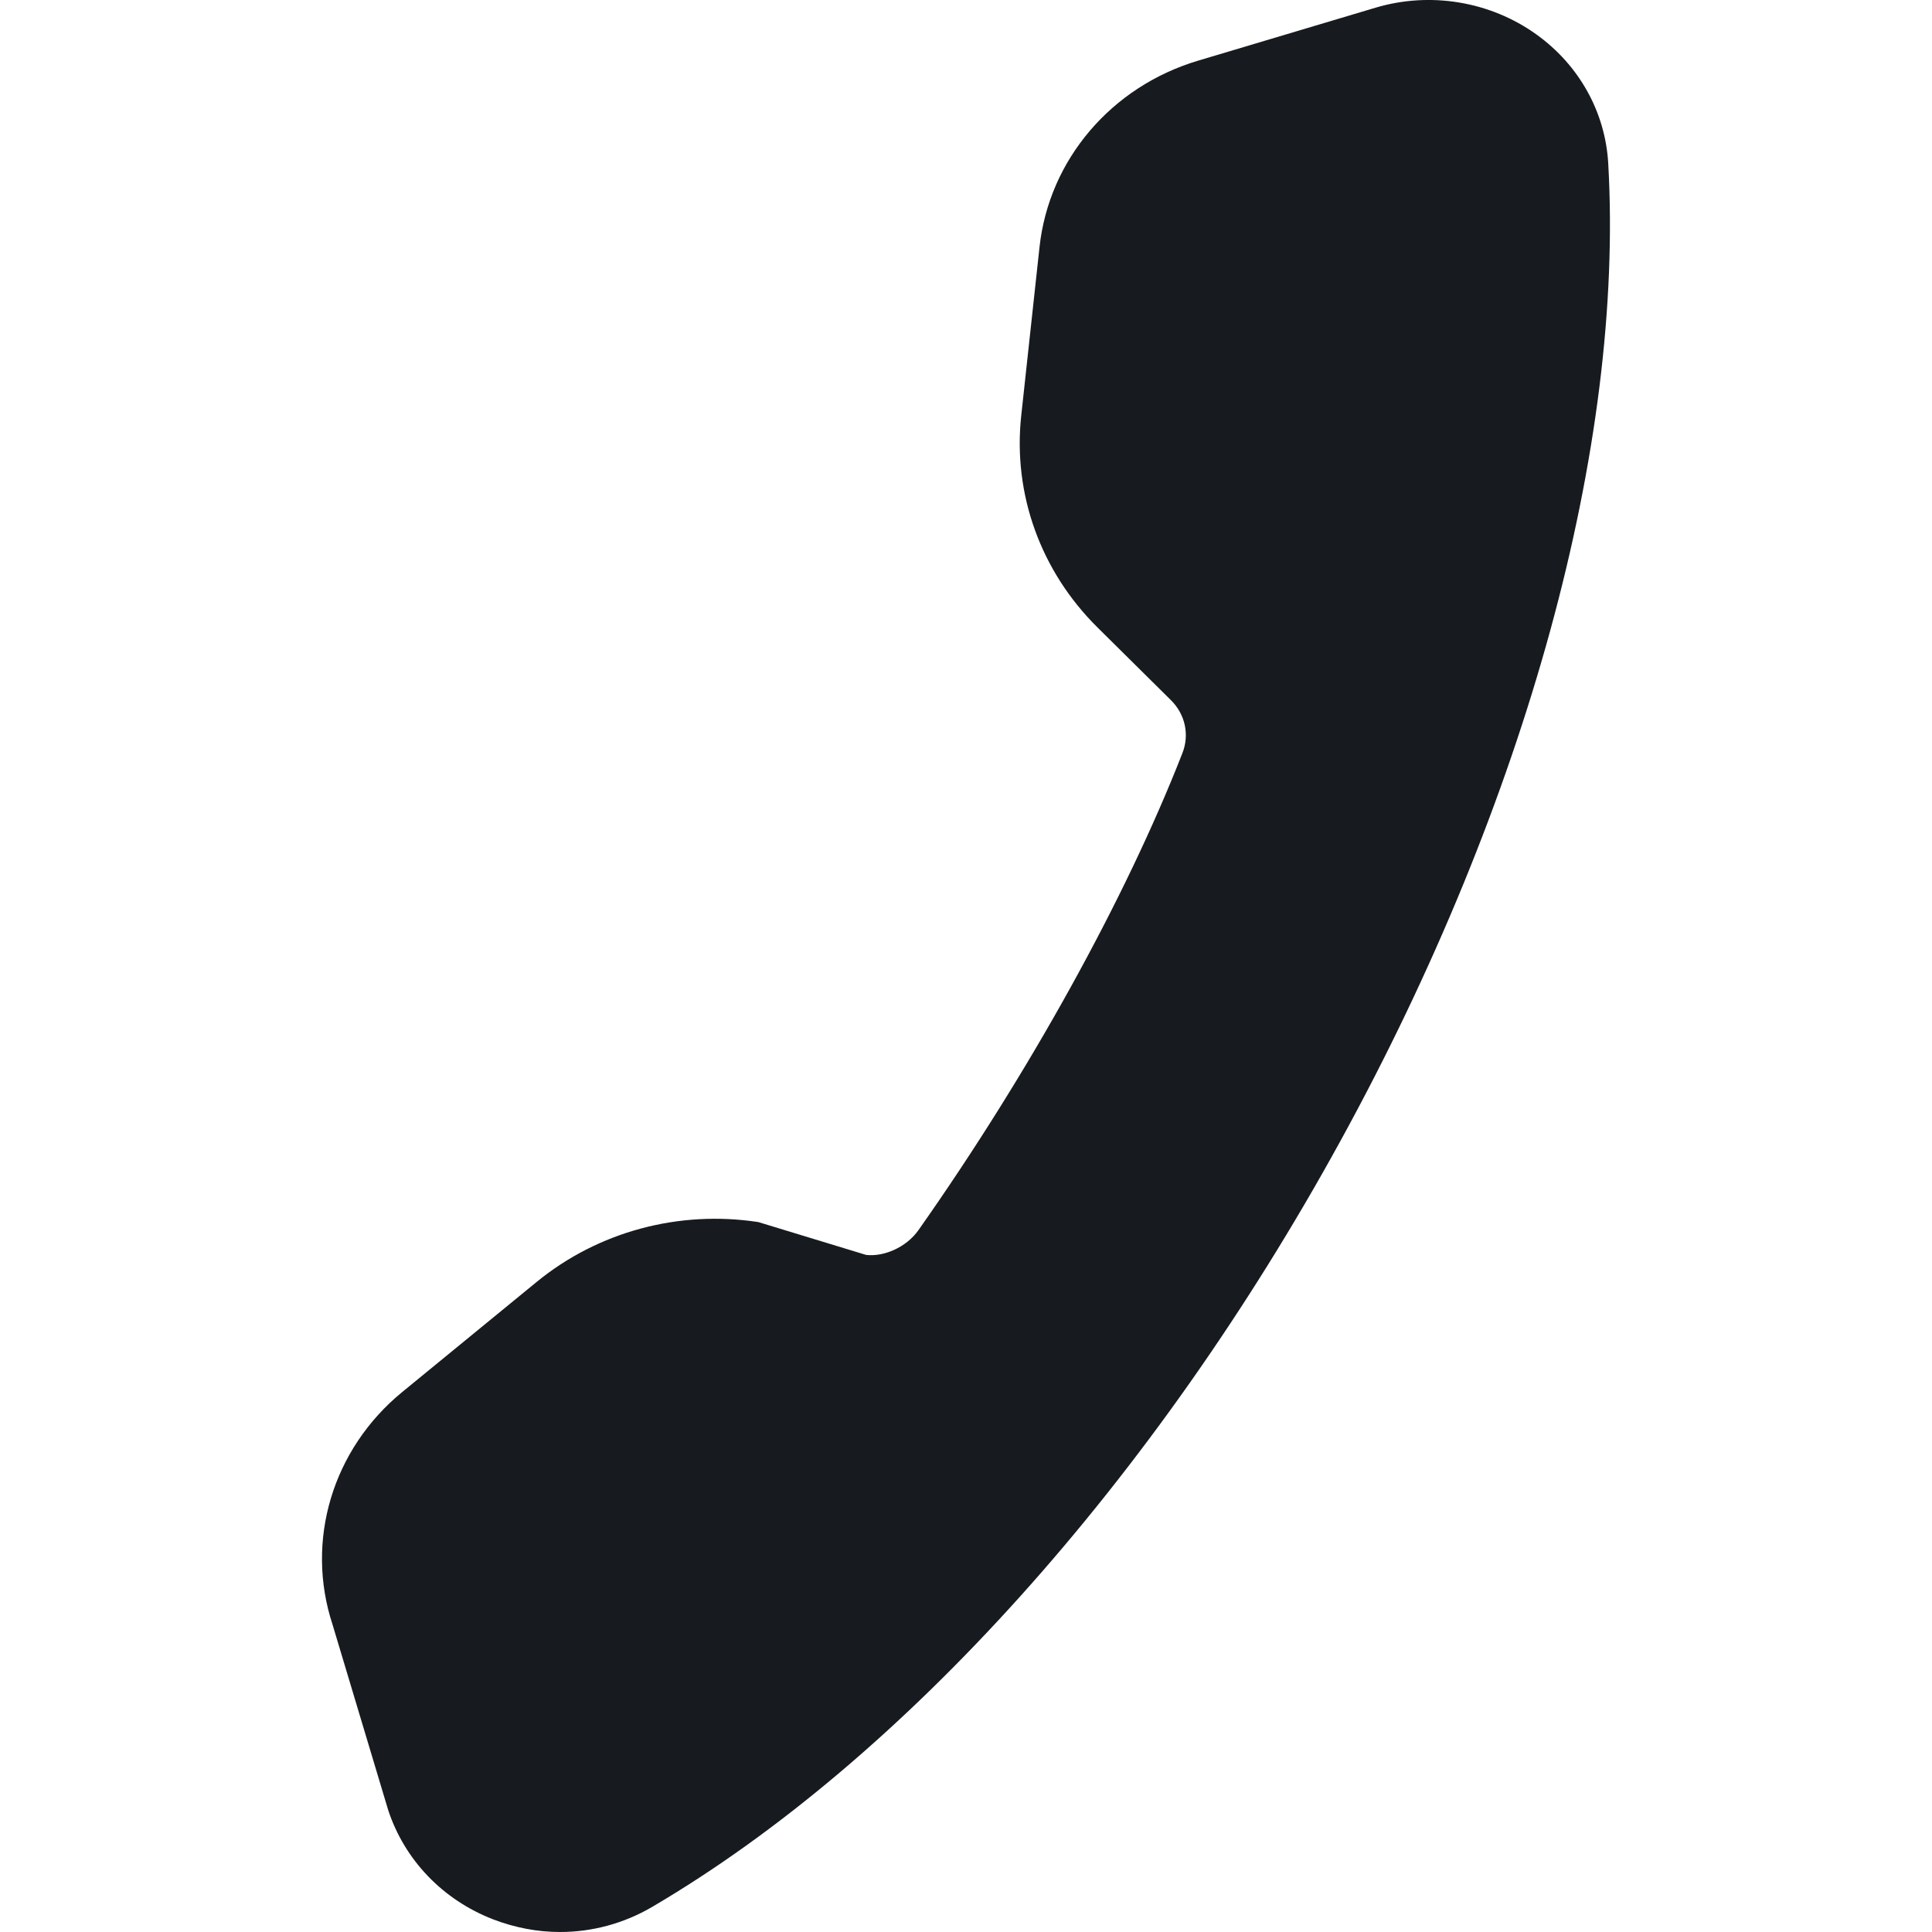
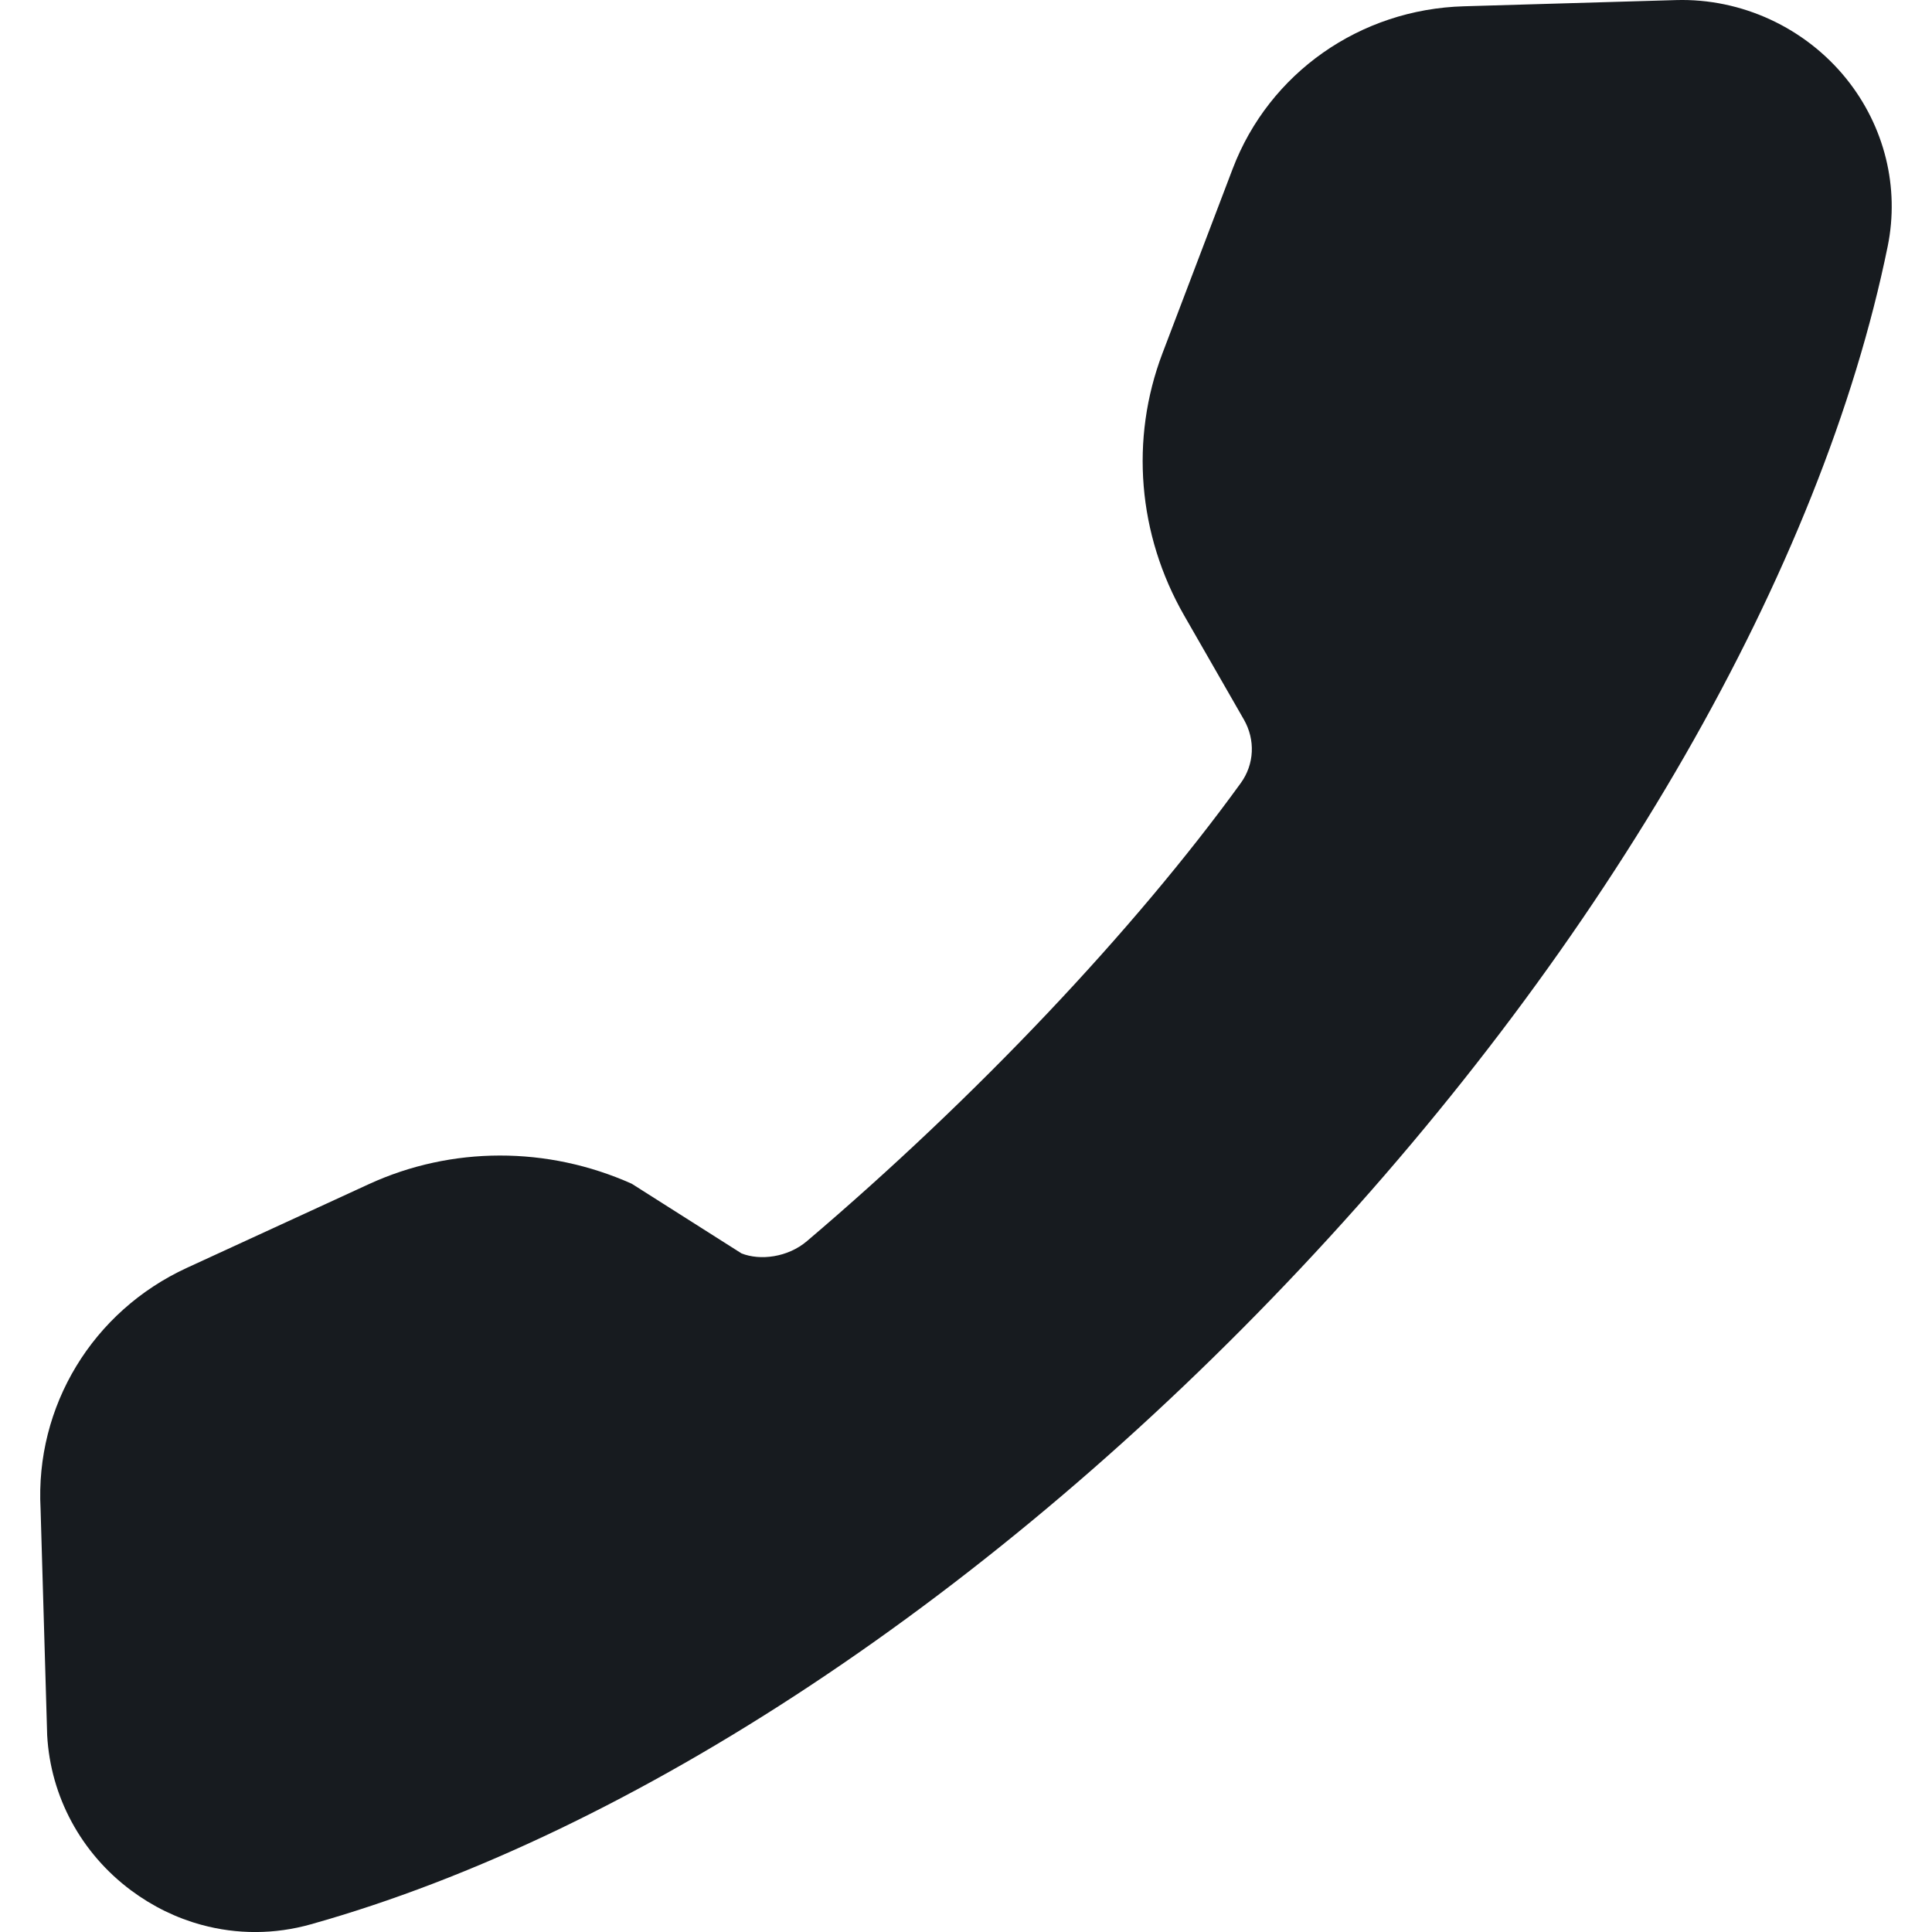
<svg xmlns="http://www.w3.org/2000/svg" width="24px" height="24px" viewBox="0 0 24 24" version="1.1">
-   <g id="Icons-Webex" stroke="none" stroke-width="1" fill="none" fill-rule="evenodd">
-     <g id="activities/handset-presence-active_24" fill="#171B1F">
-       <path d="M19.978,2.03 C19.942,1.393 19.617,0.809 19.086,0.428 C18.514,0.017 17.767,-0.108 17.086,0.096 L14.885,0.753 C13.805,1.075 13.03,1.985 12.913,3.071 L12.686,5.164 C12.581,6.135 12.926,7.094 13.633,7.794 L14.545,8.697 C14.724,8.874 14.779,9.128 14.687,9.359 C13.978,11.172 12.783,13.33 11.411,15.279 C11.255,15.501 10.973,15.614 10.759,15.589 L9.42,15.181 C8.433,15.03 7.432,15.3 6.671,15.921 L4.998,17.291 C4.128,18.003 3.79,19.141 4.13,20.178 L4.822,22.485 C5.026,23.106 5.501,23.601 6.126,23.843 C6.397,23.947 6.678,24 6.957,24 C7.355,24 7.749,23.895 8.102,23.688 C11.223,21.855 14.339,18.387 16.651,14.174 C18.966,9.956 20.178,5.53 19.978,2.03" id="fill" />
-     </g>
+   <g id="activities/handset-presence-active_24" stroke="none" stroke-width="1" fill="none" fill-rule="evenodd">
+     <path d="M23.45,3.058 C23.598,2.329 23.412,1.572 22.938,0.981 C22.426,0.344 21.635,-0.023 20.82,0.001 L18.187,0.078 C16.894,0.114 15.766,0.907 15.313,2.096 L14.44,4.39 C14.036,5.454 14.134,6.64 14.709,7.644 L15.451,8.937 C15.597,9.191 15.582,9.495 15.413,9.728 C14.088,11.558 12.124,13.633 10.025,15.417 C9.786,15.621 9.441,15.662 9.211,15.57 L7.848,14.705 C6.8,14.236 5.61,14.238 4.584,14.709 L2.323,15.749 C1.149,16.289 0.435,17.47 0.504,18.744 L0.586,21.556 C0.628,22.319 1.008,23.021 1.628,23.483 C1.897,23.683 2.193,23.827 2.503,23.911 C2.943,24.031 3.41,24.032 3.863,23.904 C7.865,22.78 12.346,19.809 16.158,15.754 C19.975,11.696 22.633,7.068 23.45,3.058" id="Fill-1" fill="#171B1F" />
  </g>
</svg>
